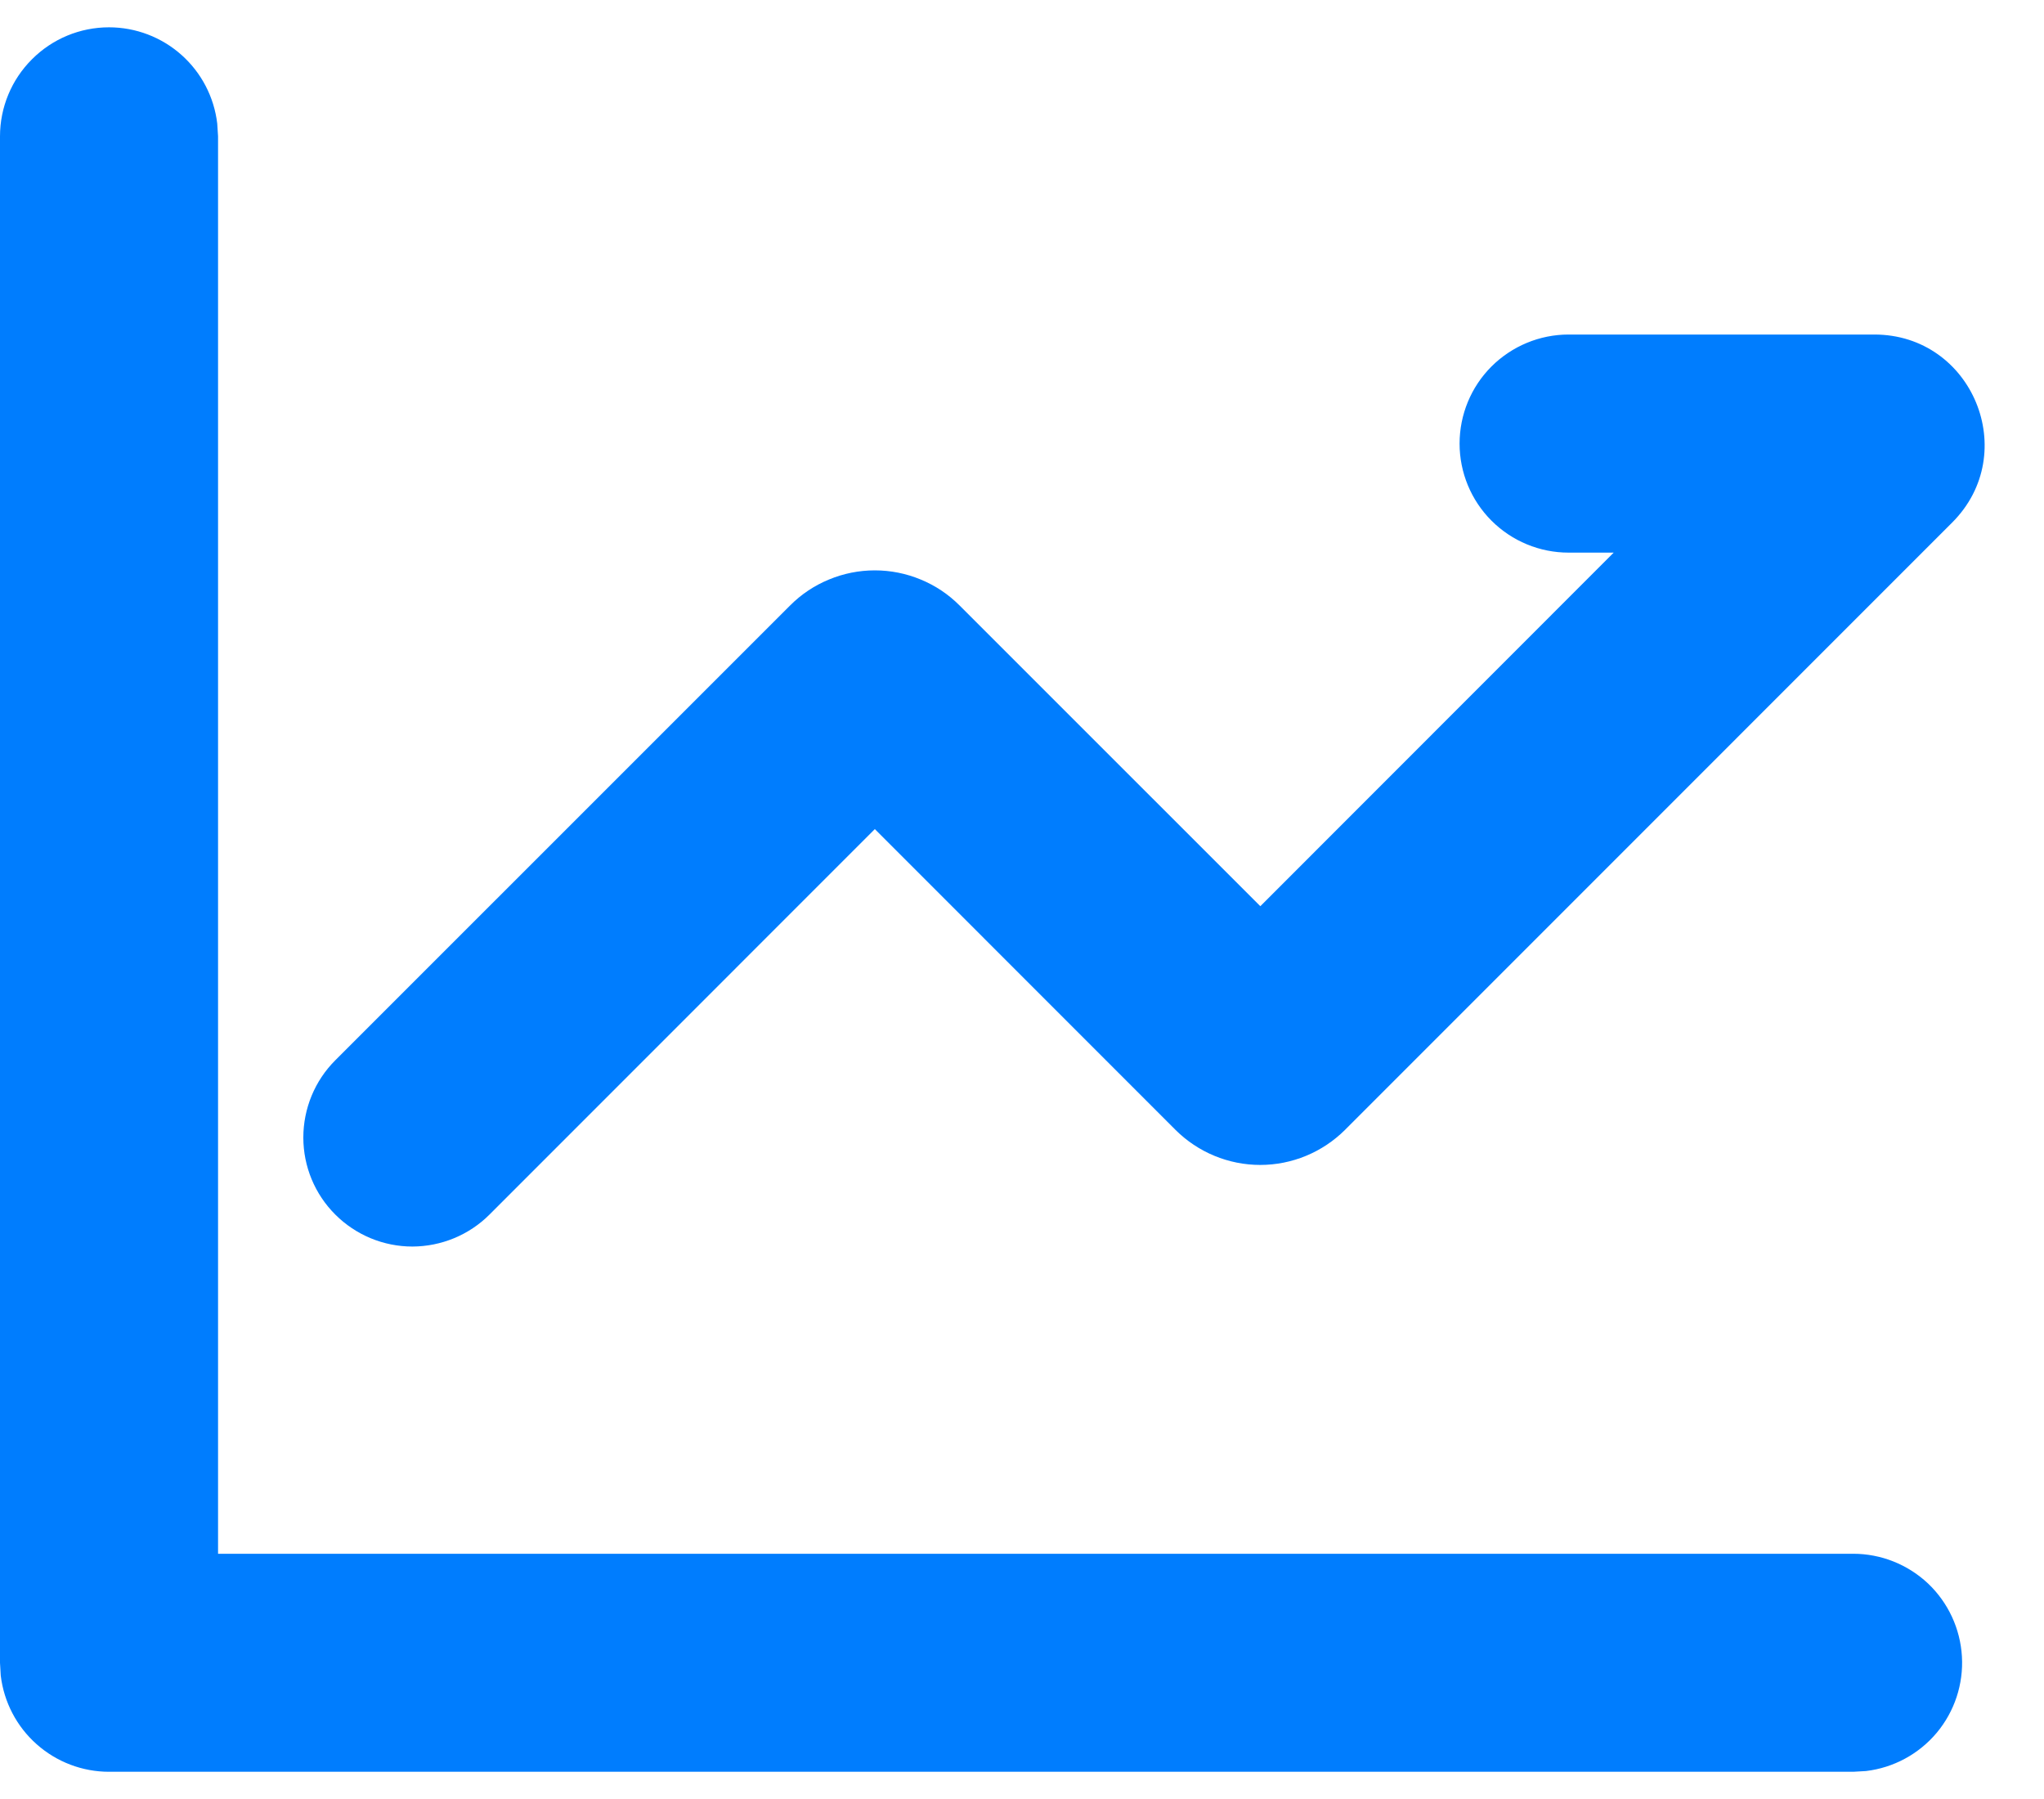
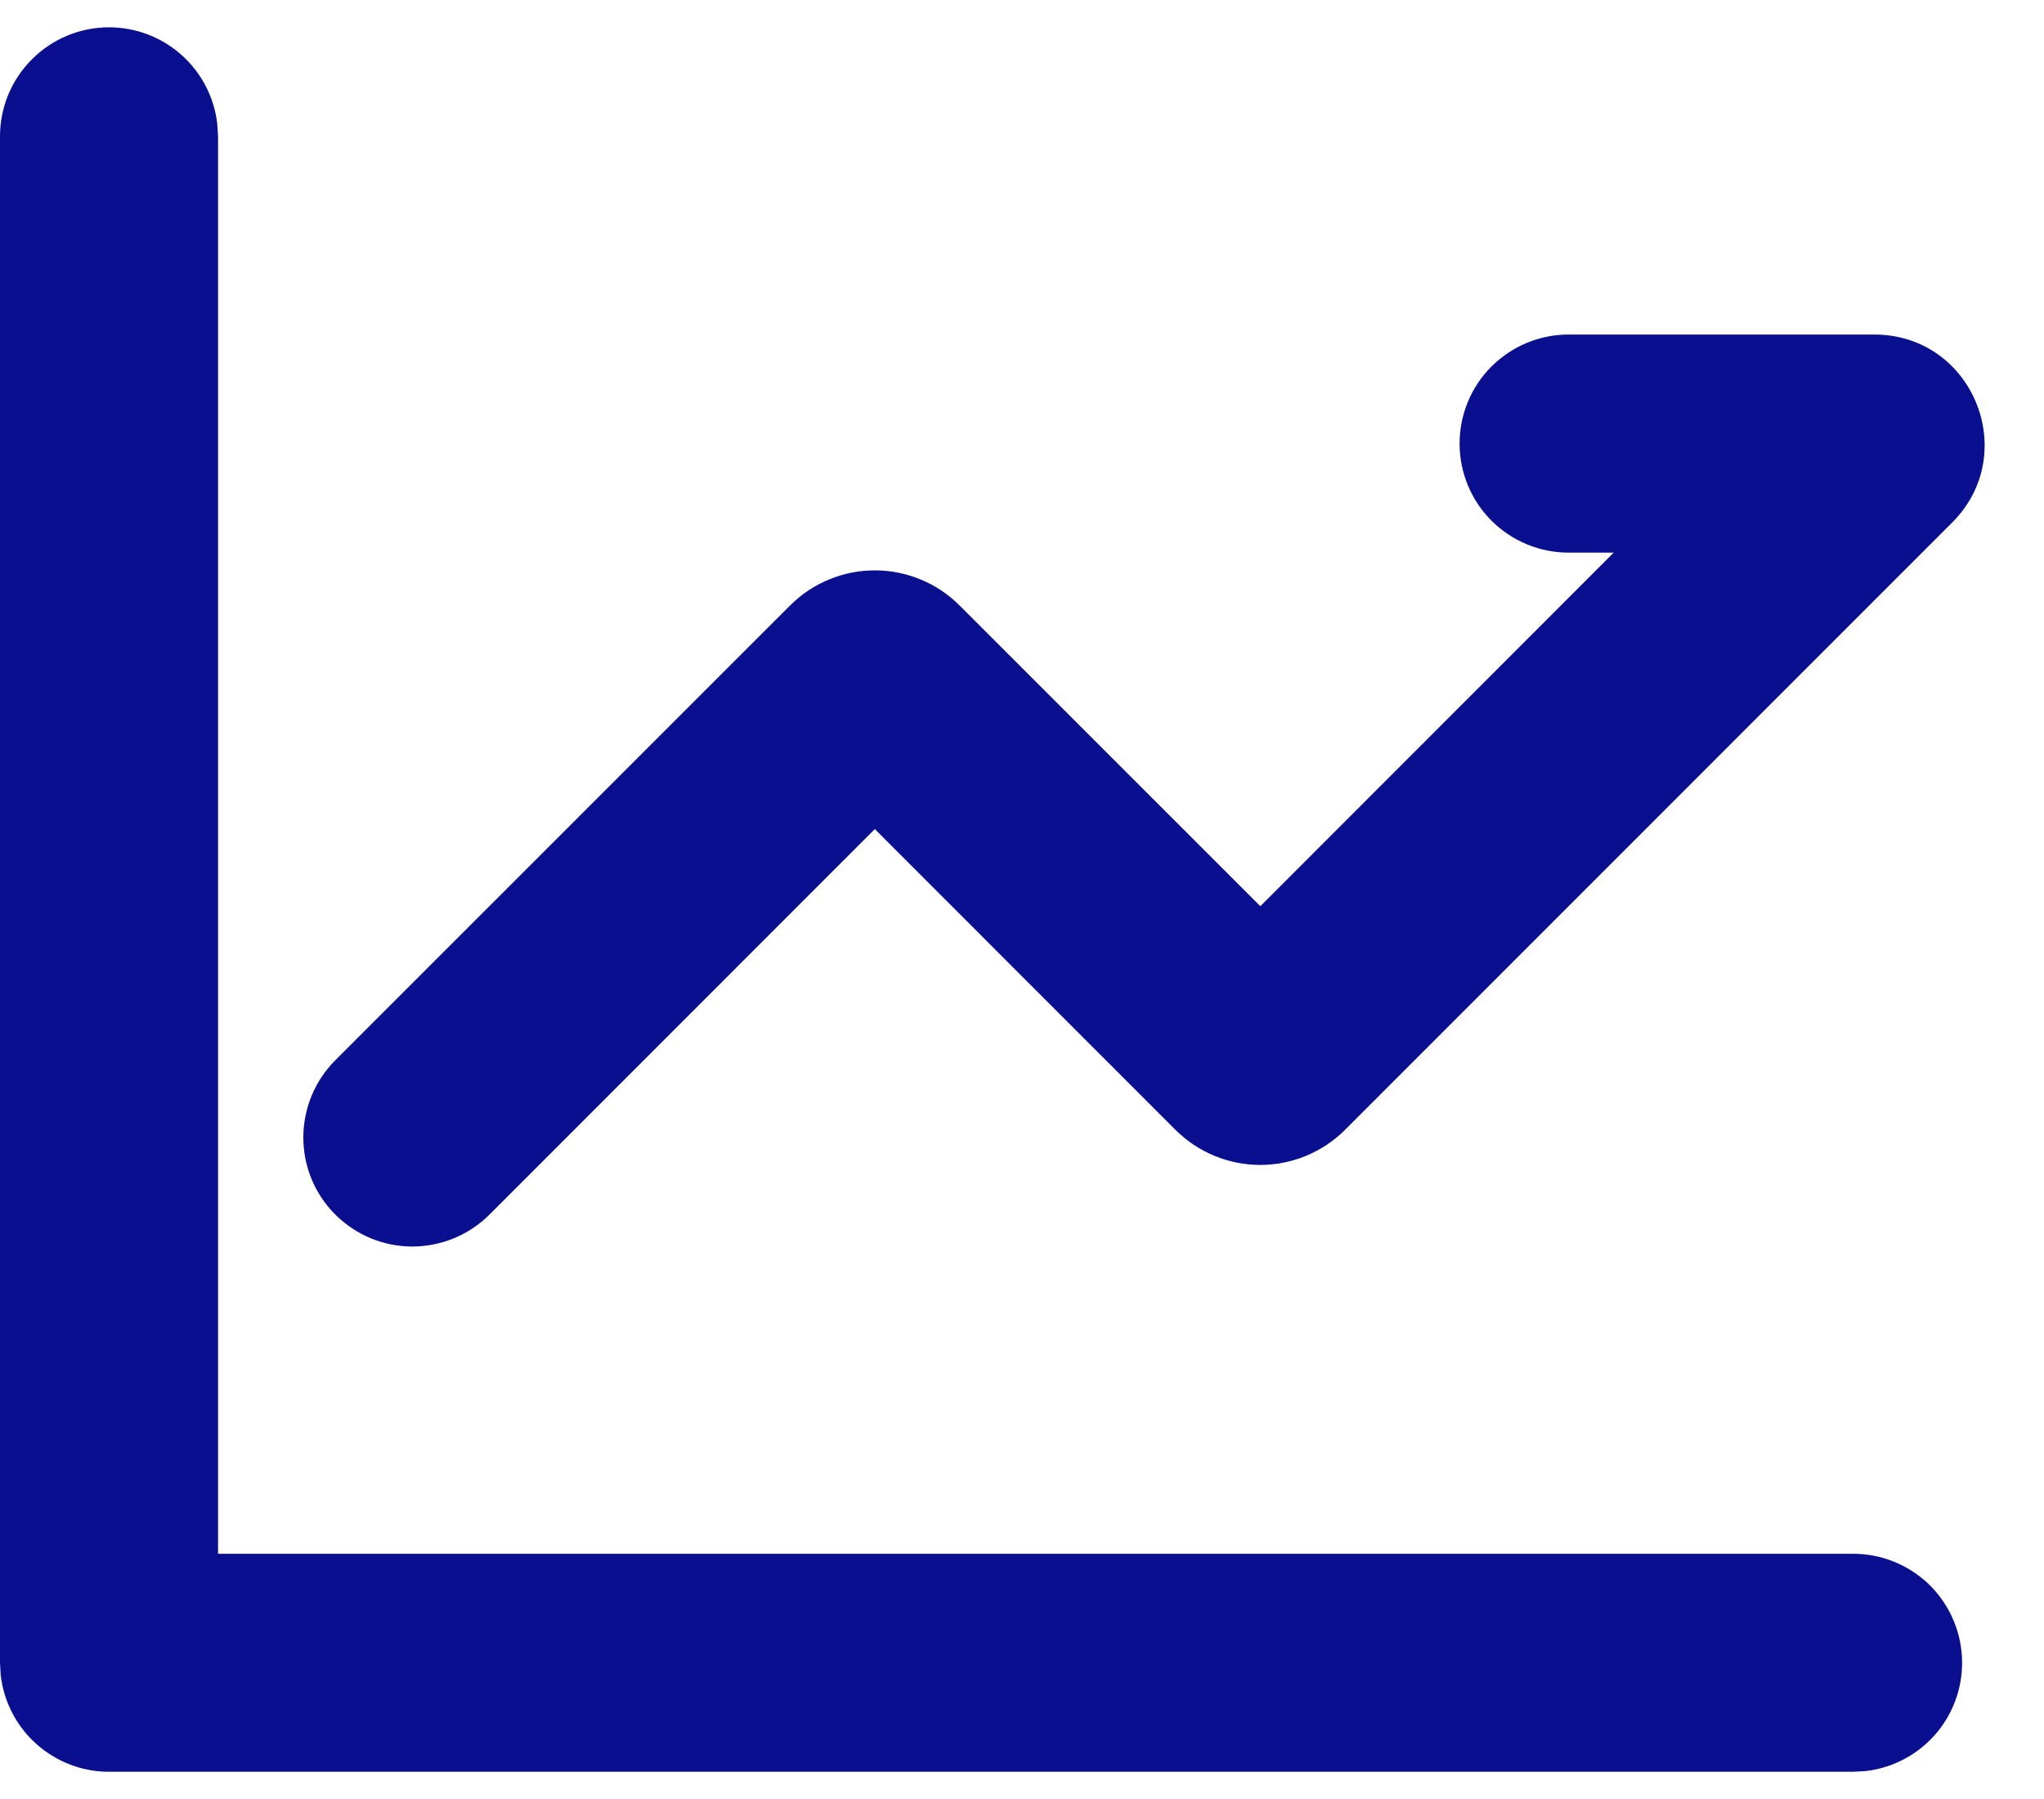
<svg xmlns="http://www.w3.org/2000/svg" width="25" height="22" viewBox="0 0 25 22" fill="none">
-   <path d="M1.333 0.334C1.66 0.334 1.975 0.454 2.219 0.671C2.463 0.888 2.619 1.187 2.657 1.511L2.667 1.667V19.001H22.667C23.006 19.001 23.333 19.131 23.581 19.364C23.828 19.598 23.976 19.917 23.996 20.256C24.016 20.595 23.906 20.929 23.688 21.19C23.47 21.45 23.16 21.618 22.823 21.658L22.667 21.667H1.333C1.007 21.667 0.692 21.547 0.448 21.33C0.203 21.113 0.048 20.814 0.009 20.49L0 20.334V1.667C0 1.314 0.14 0.975 0.391 0.725C0.641 0.474 0.98 0.334 1.333 0.334ZM22.925 4.091C24.125 4.091 24.725 5.542 23.877 6.39L16.451 13.817C16.176 14.091 15.803 14.246 15.414 14.246C15.025 14.246 14.652 14.091 14.377 13.817L10.7 10.139L5.987 14.853C5.737 15.103 5.397 15.243 5.044 15.244C4.69 15.244 4.351 15.103 4.101 14.853C3.85 14.603 3.71 14.264 3.71 13.911C3.71 13.557 3.85 13.217 4.1 12.967L9.663 7.405C9.799 7.268 9.961 7.16 10.139 7.087C10.317 7.013 10.507 6.975 10.7 6.975C10.893 6.975 11.083 7.013 11.261 7.087C11.439 7.16 11.601 7.268 11.737 7.405L15.415 11.082L19.737 6.758H19.185C18.832 6.758 18.493 6.618 18.242 6.367C17.992 6.117 17.852 5.778 17.852 5.425C17.852 5.071 17.992 4.732 18.242 4.482C18.493 4.232 18.832 4.091 19.185 4.091H22.925Z" fill="#007DFE" />
+   <path d="M1.333 0.334C1.66 0.334 1.975 0.454 2.219 0.671C2.463 0.888 2.619 1.187 2.657 1.511L2.667 1.667V19.001H22.667C23.006 19.001 23.333 19.131 23.581 19.364C23.828 19.598 23.976 19.917 23.996 20.256C24.016 20.595 23.906 20.929 23.688 21.19C23.47 21.45 23.16 21.618 22.823 21.658L22.667 21.667H1.333C1.007 21.667 0.692 21.547 0.448 21.33C0.203 21.113 0.048 20.814 0.009 20.49L0 20.334V1.667C0 1.314 0.14 0.975 0.391 0.725C0.641 0.474 0.98 0.334 1.333 0.334ZM22.925 4.091C24.125 4.091 24.725 5.542 23.877 6.39L16.451 13.817C16.176 14.091 15.803 14.246 15.414 14.246C15.025 14.246 14.652 14.091 14.377 13.817L10.7 10.139L5.987 14.853C5.737 15.103 5.397 15.243 5.044 15.244C4.69 15.244 4.351 15.103 4.101 14.853C3.85 14.603 3.71 14.264 3.71 13.911C3.71 13.557 3.85 13.217 4.1 12.967L9.663 7.405C9.799 7.268 9.961 7.16 10.139 7.087C10.317 7.013 10.507 6.975 10.7 6.975C10.893 6.975 11.083 7.013 11.261 7.087C11.439 7.16 11.601 7.268 11.737 7.405L15.415 11.082L19.737 6.758H19.185C18.832 6.758 18.493 6.618 18.242 6.367C17.992 6.117 17.852 5.778 17.852 5.425C17.852 5.071 17.992 4.732 18.242 4.482C18.493 4.232 18.832 4.091 19.185 4.091H22.925Z" fill="#0A0F8F" />
</svg>
